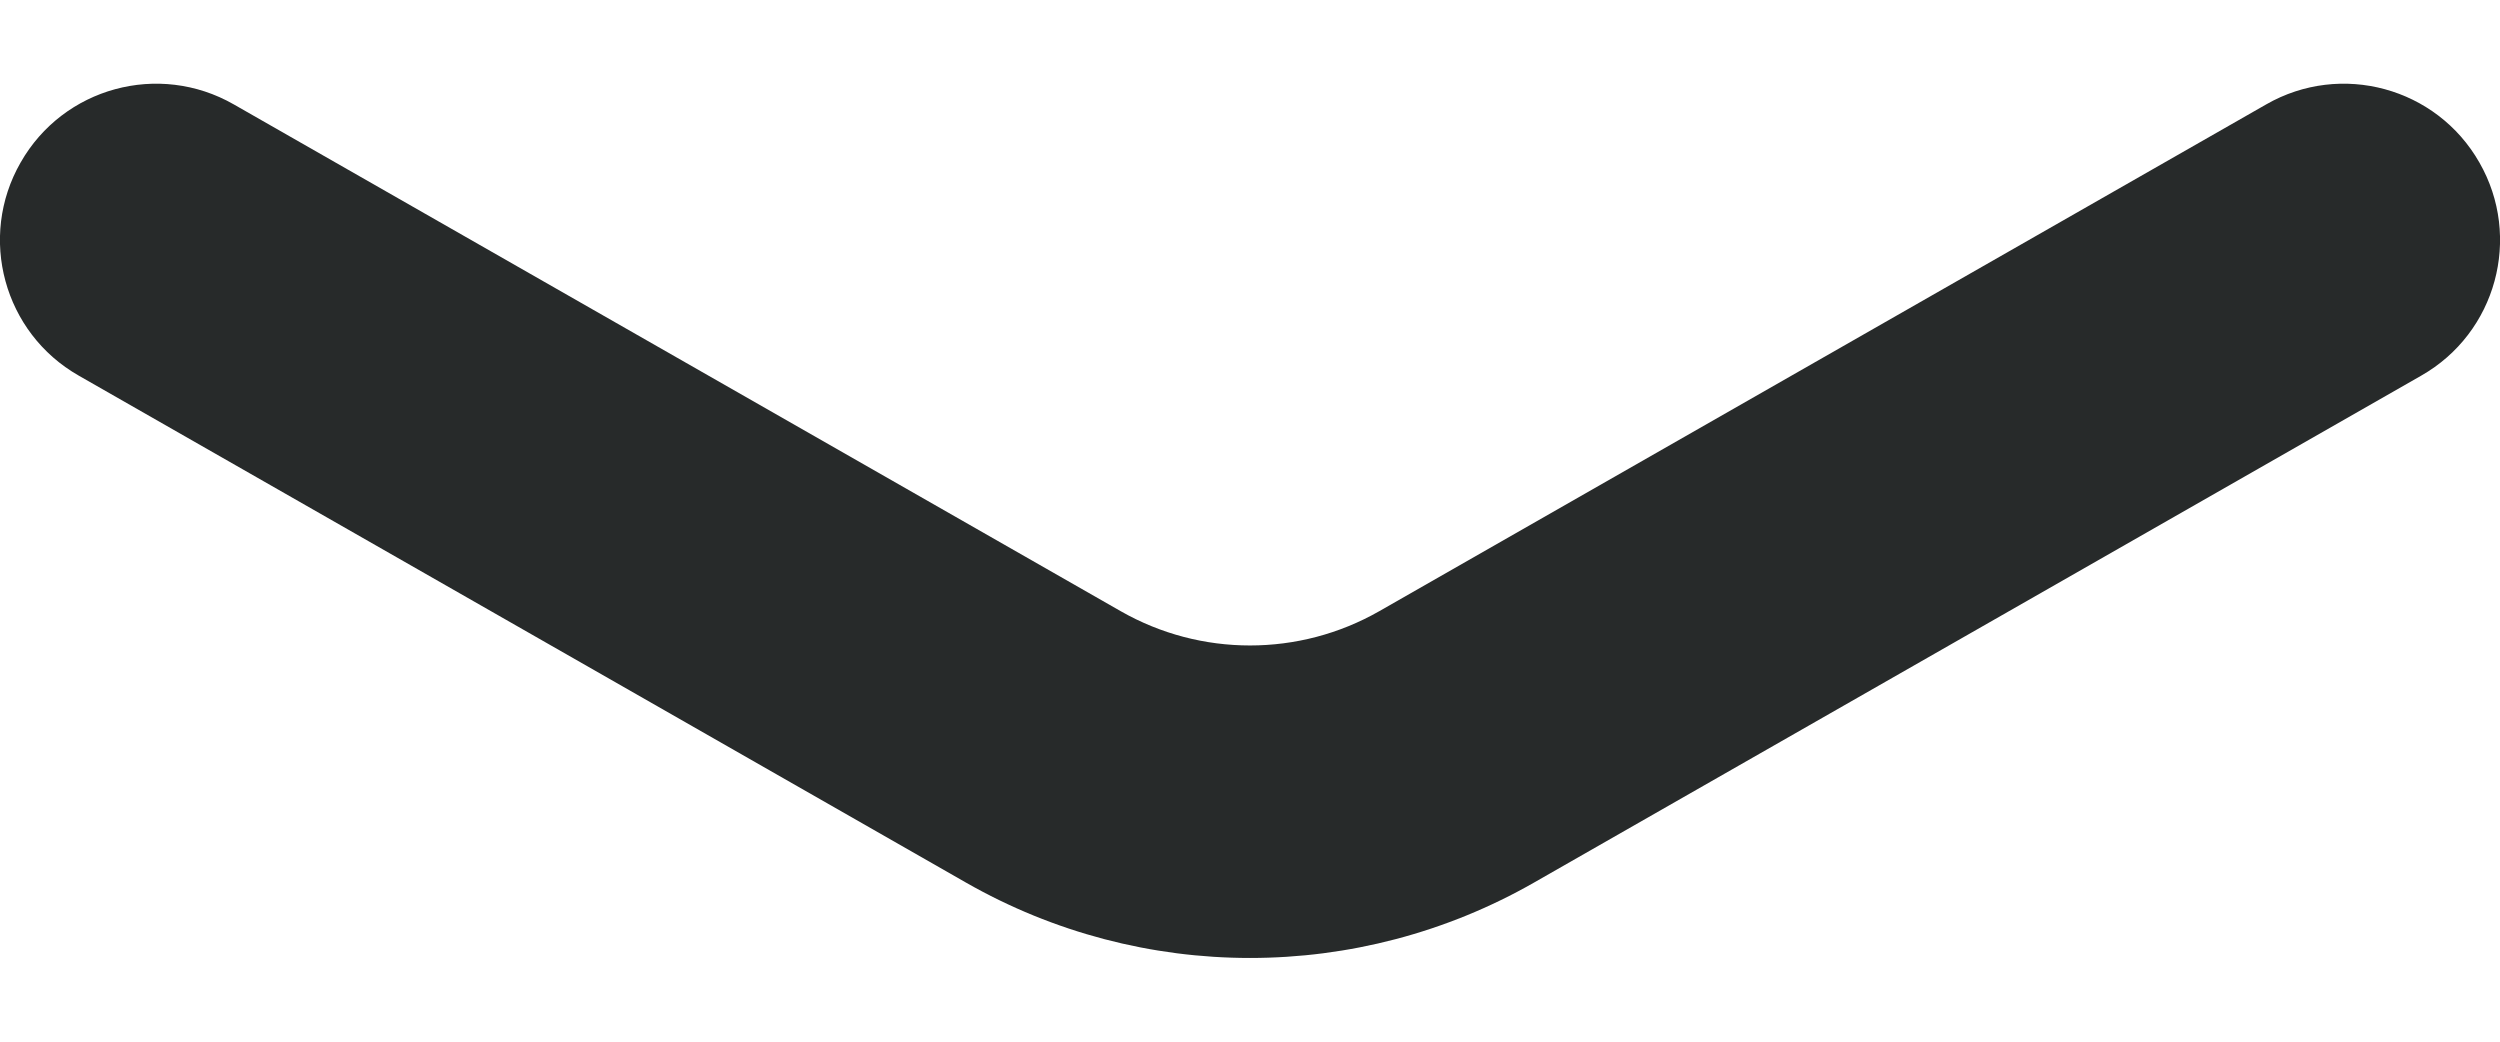
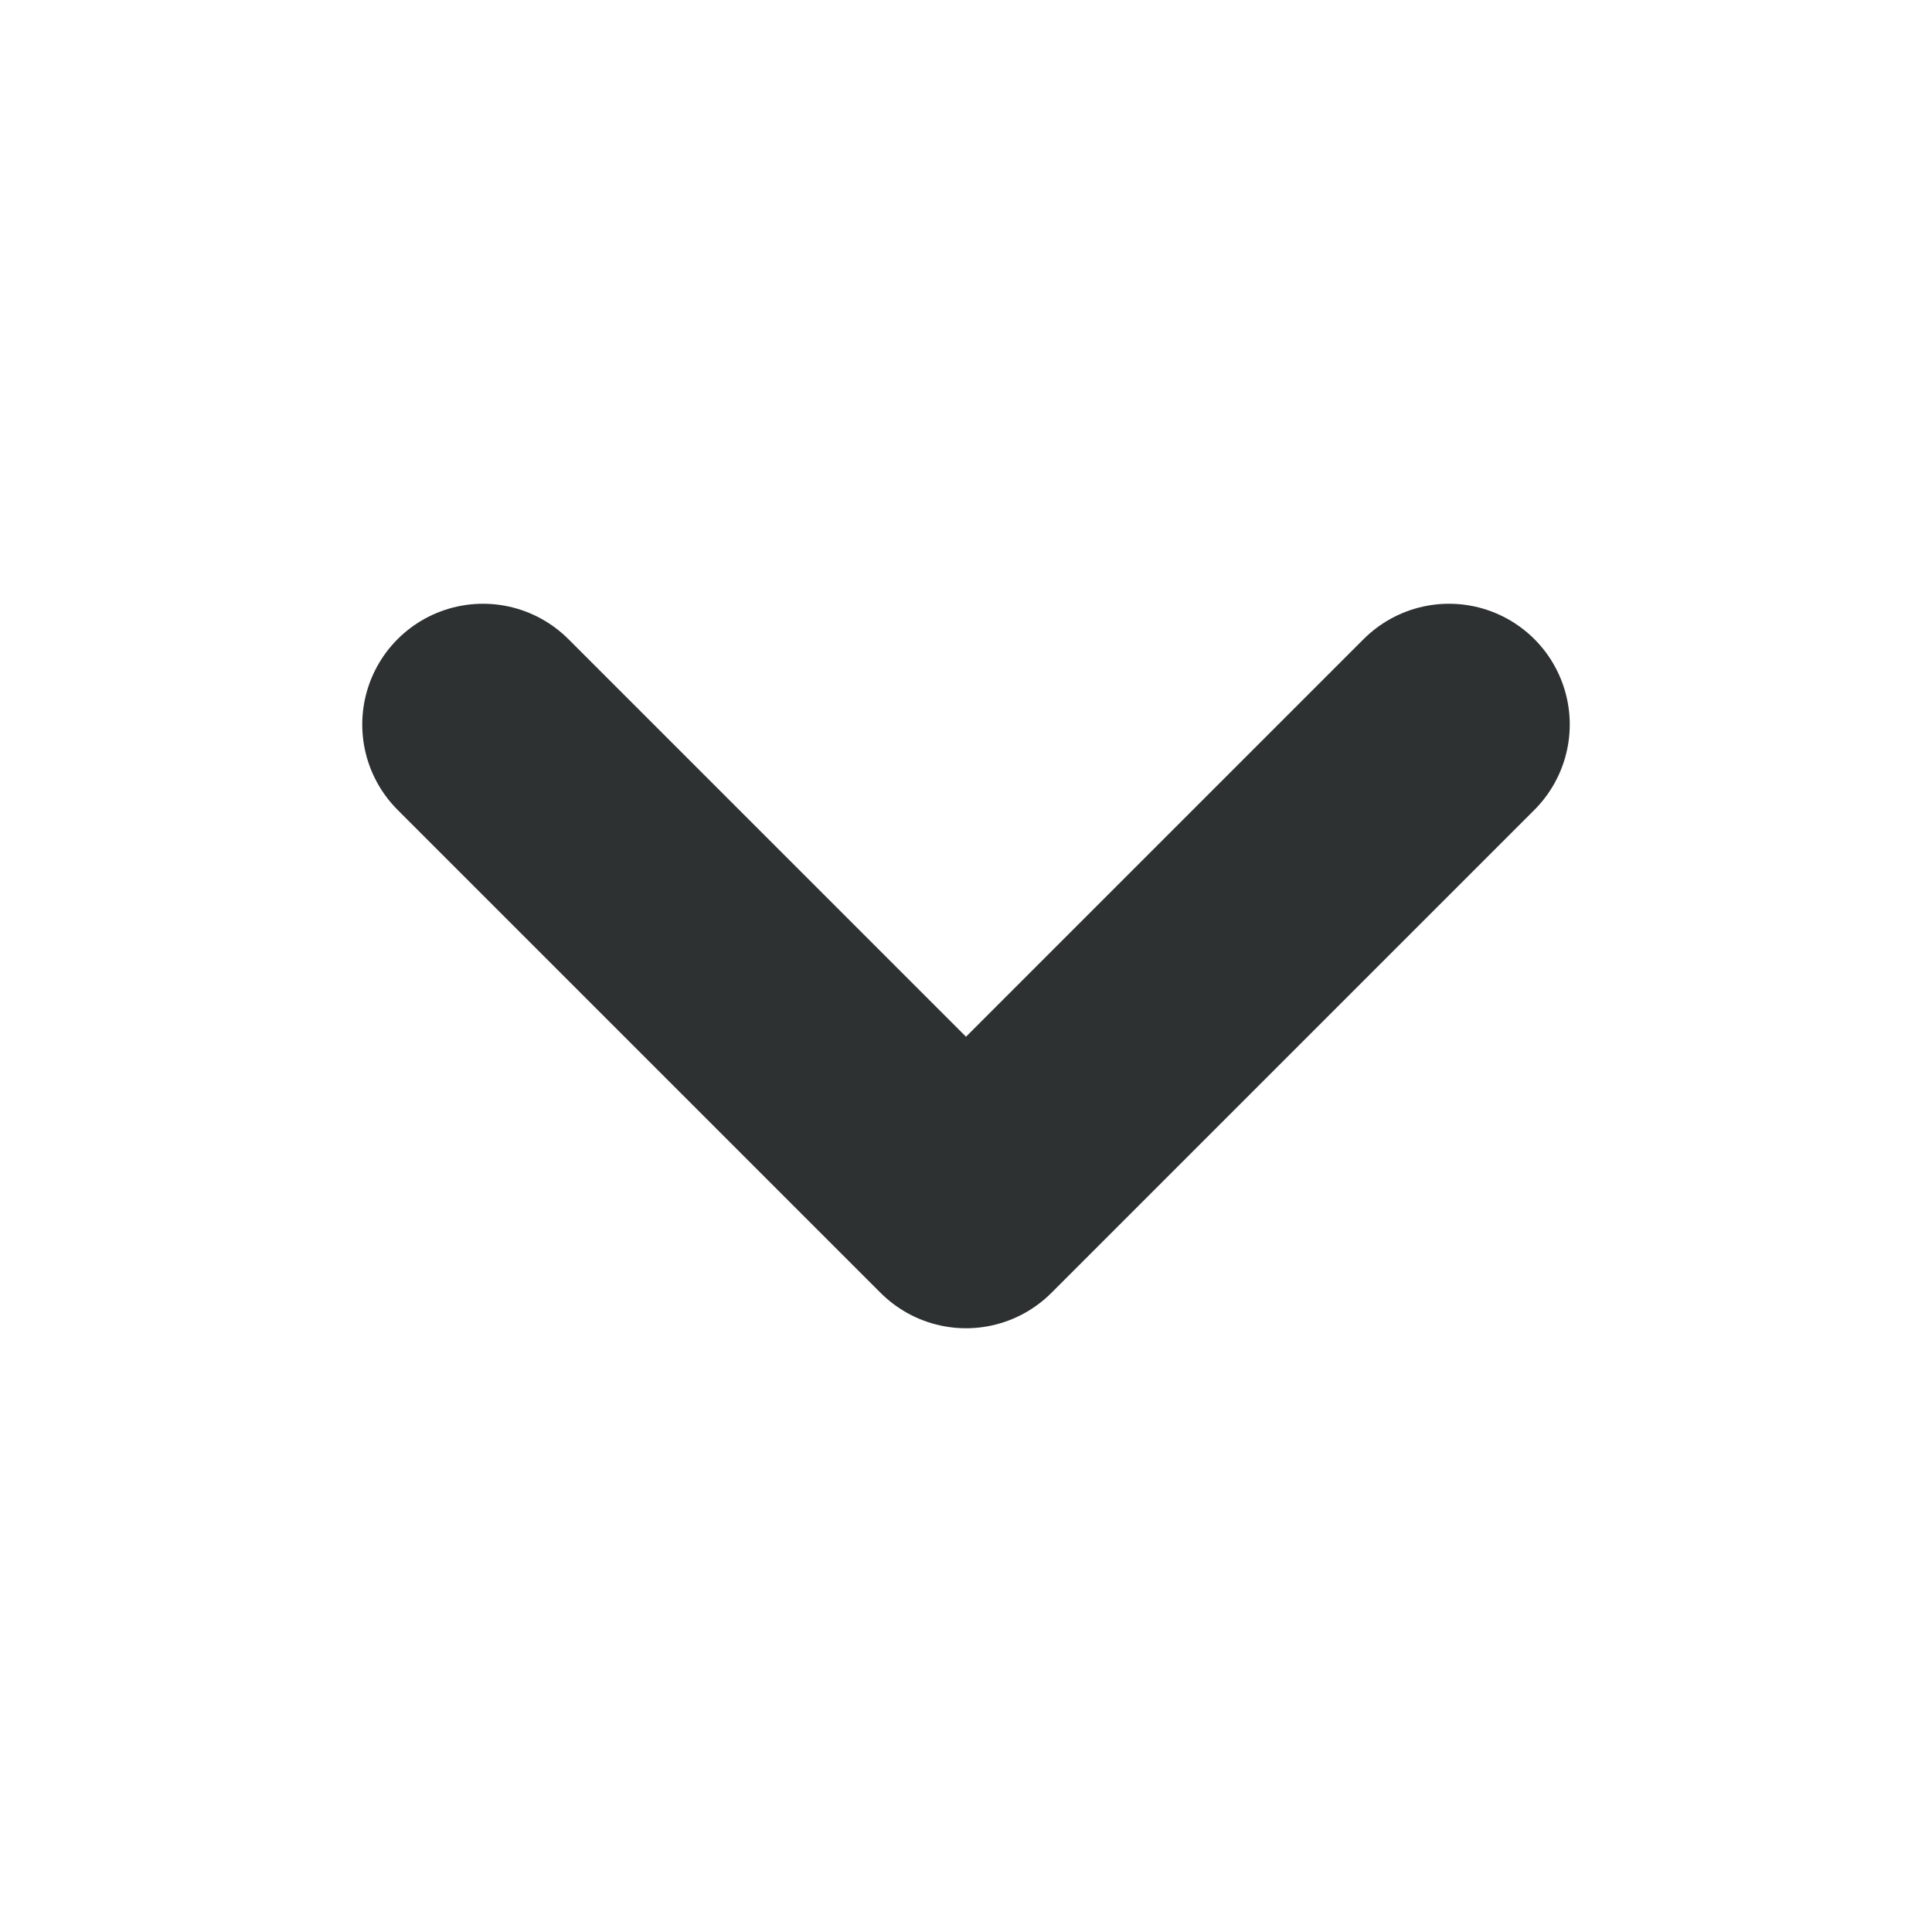
- <svg xmlns="http://www.w3.org/2000/svg" width="12" height="5" viewBox="0 0 12 5" fill="none">
-   <path fill-rule="evenodd" clip-rule="evenodd" d="M11.901 0.78C12.107 1.139 11.982 1.598 11.622 1.803L7.364 4.236C6.519 4.719 5.481 4.719 4.636 4.236L0.378 1.803C0.018 1.598 -0.107 1.139 0.099 0.78C0.304 0.42 0.762 0.295 1.122 0.501L5.38 2.934C5.764 3.153 6.236 3.153 6.62 2.934L10.878 0.501C11.237 0.295 11.696 0.42 11.901 0.78Z" fill="#272A2A" />
+ <svg xmlns="http://www.w3.org/2000/svg" fill="none" width="16" height="16" viewBox="0 0 16 16">
+   <path stroke="#2D3131" stroke-linecap="round" stroke-linejoin="round" stroke-width="2" d="m4 6 4 4 4-4" />
</svg>
